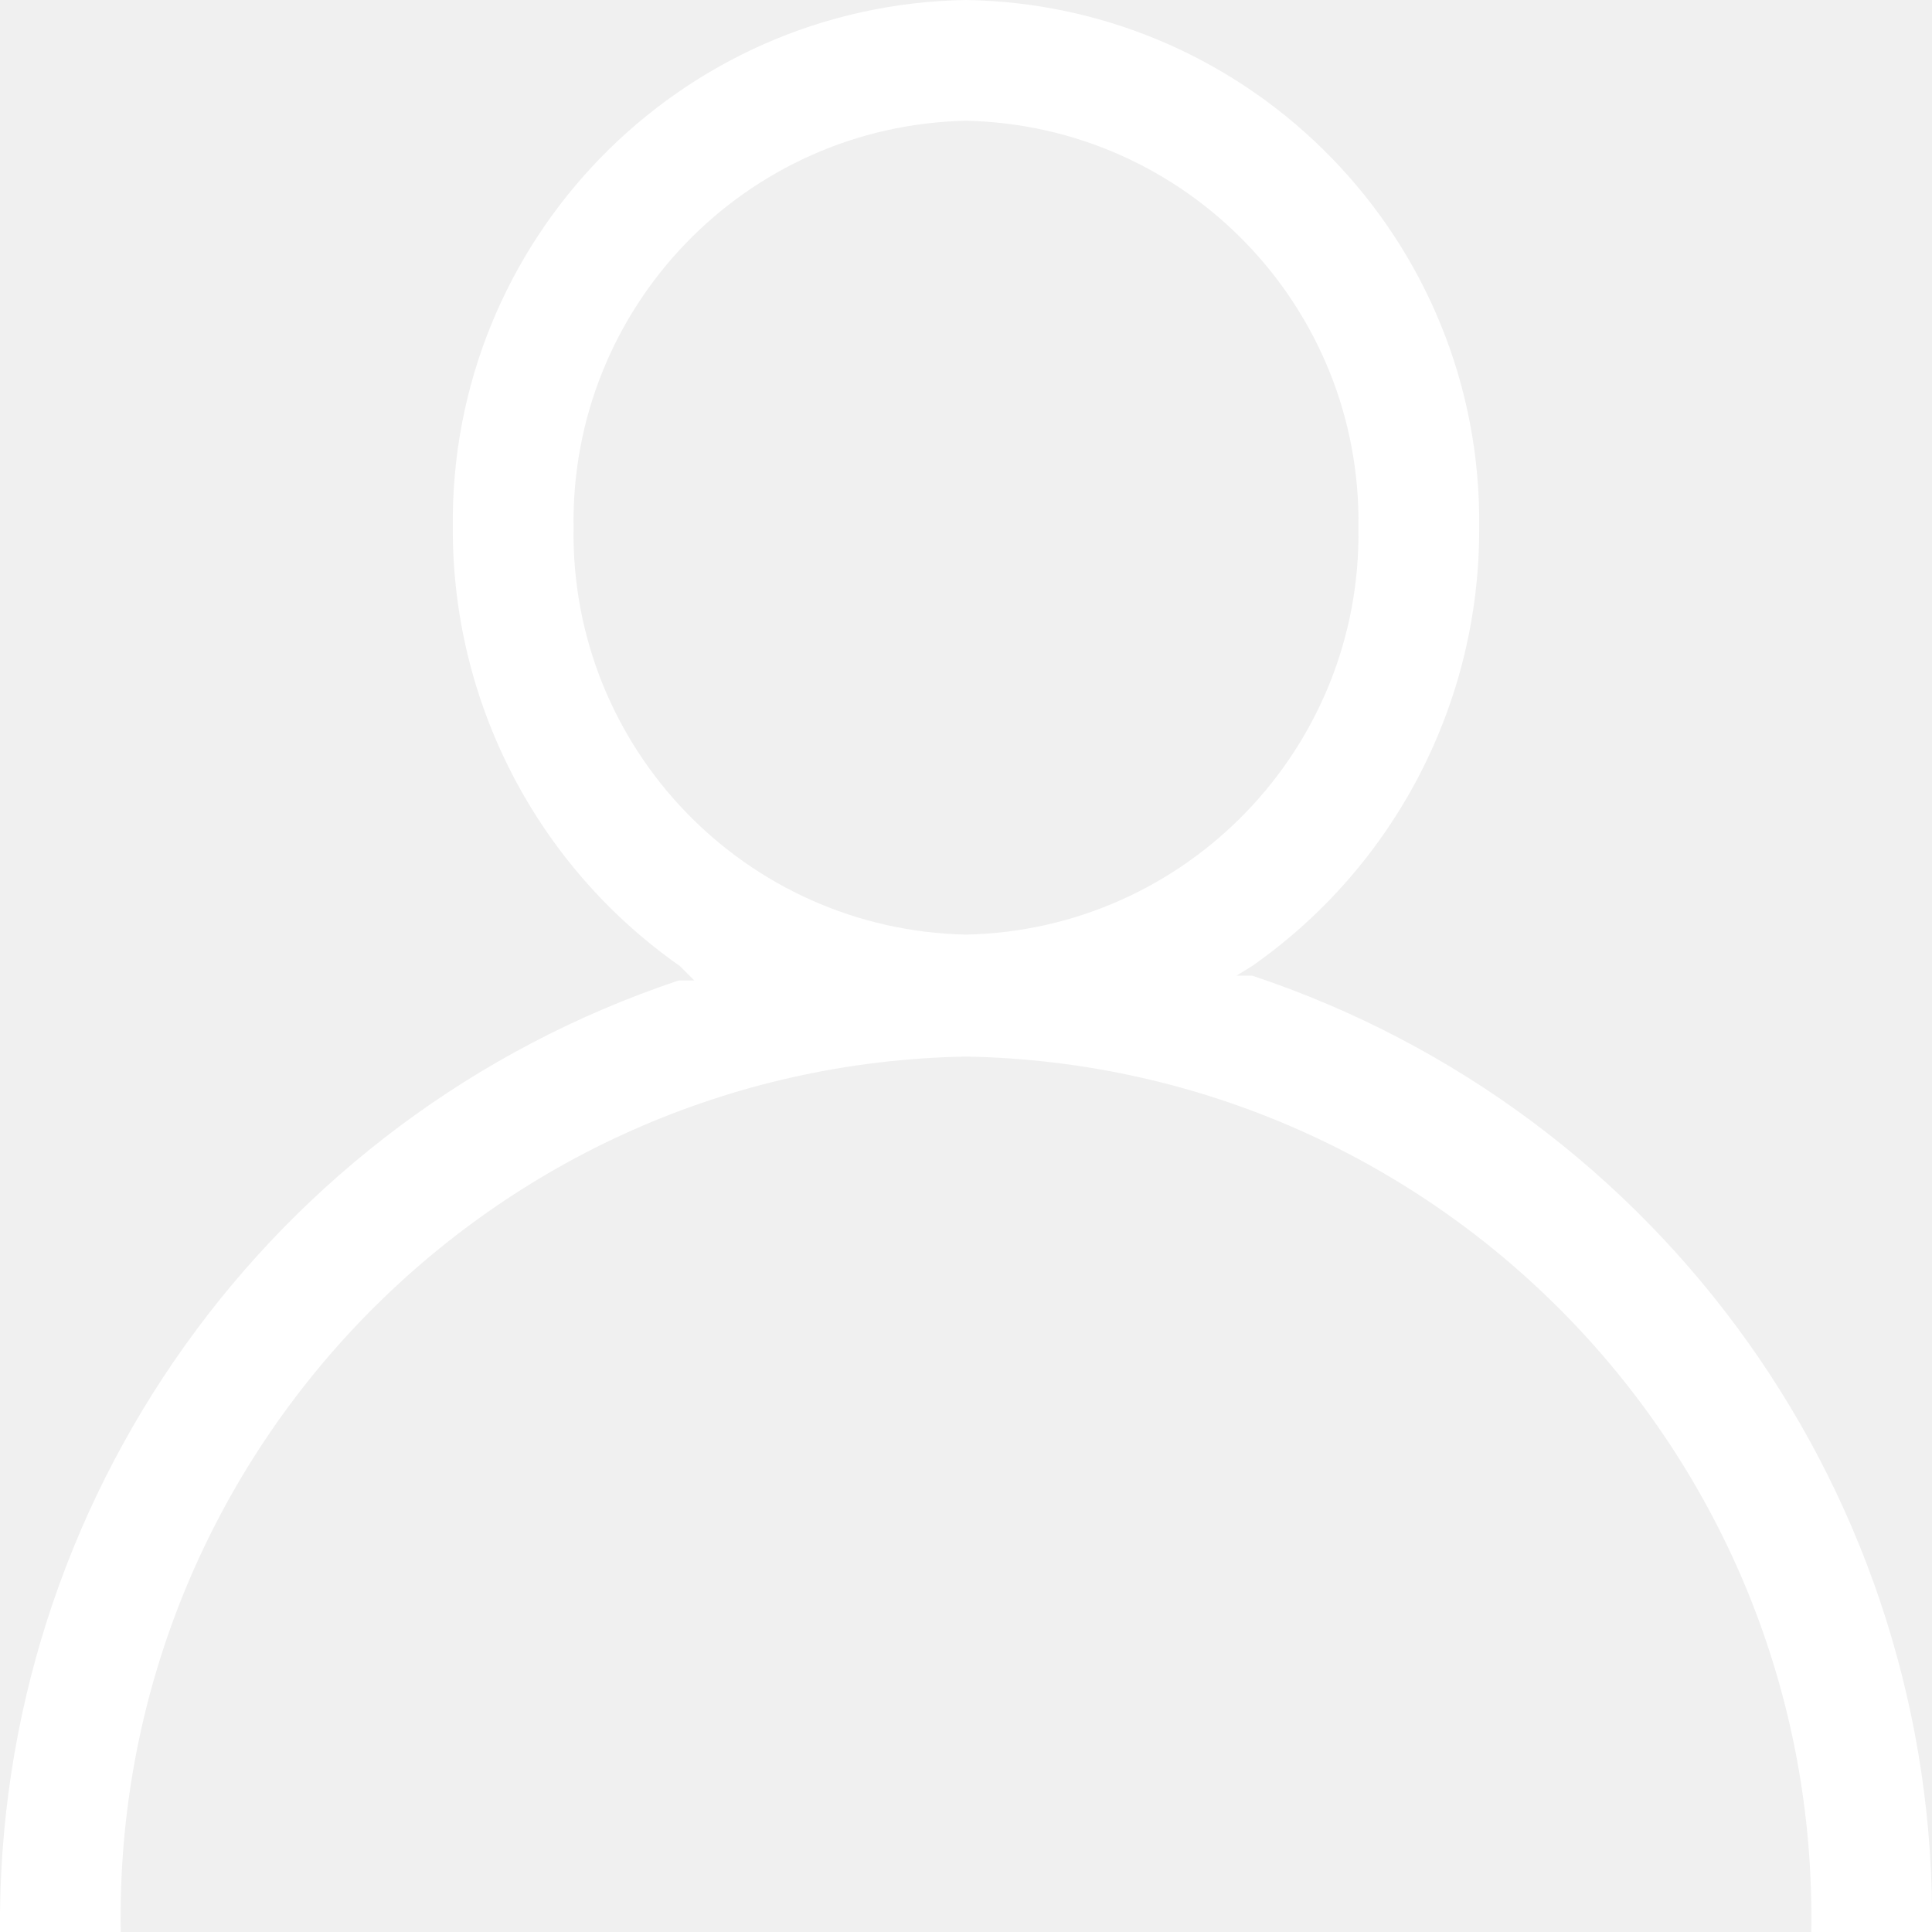
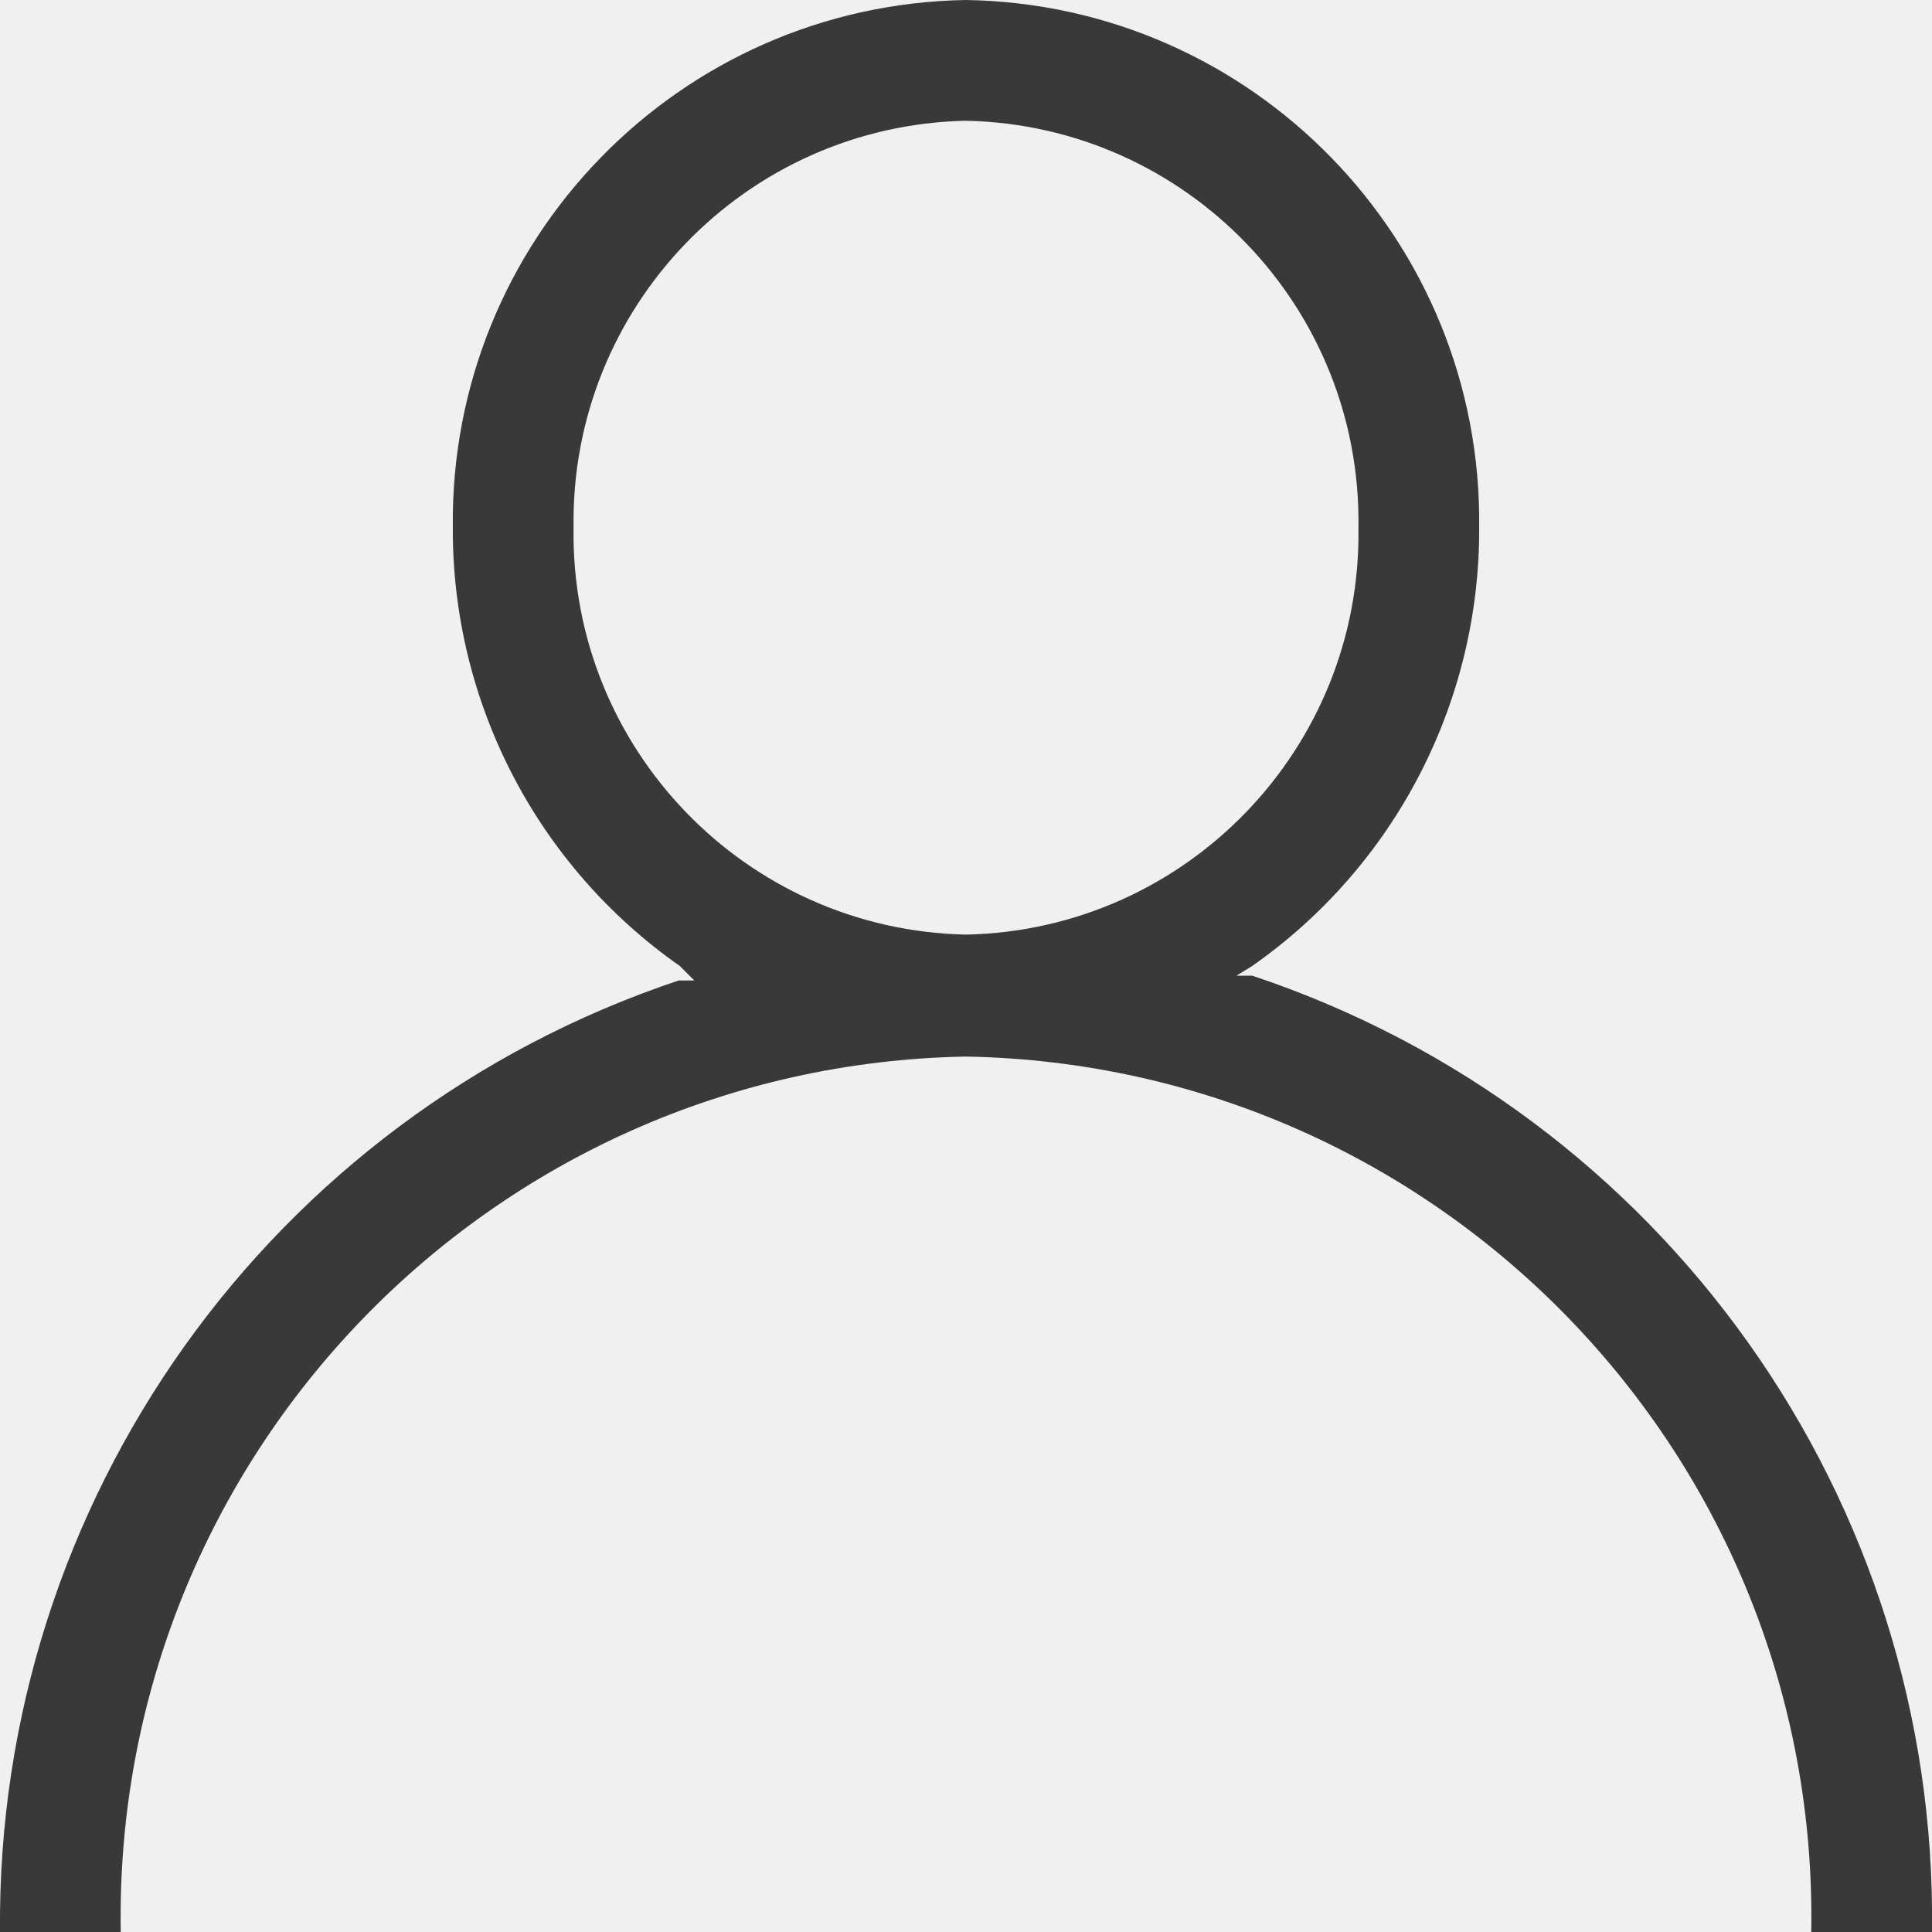
<svg xmlns="http://www.w3.org/2000/svg" id="user" viewBox="0 0 16 16">
  <defs>
    <style>.cls-1{fill:#fff;}</style>
  </defs>
-   <path id="path1" class="cls-1" d="M8,1A3.32,3.32,0,0,0,4.75,4.37,3.32,3.32,0,0,0,8,7.74a3.32,3.32,0,0,0,3.25-3.37A3.32,3.32,0,0,0,8,1ZM8,0a4.32,4.32,0,0,1,4.25,4.37A4.41,4.41,0,0,1,10.37,8l-.13.08.13,0A8.23,8.23,0,0,1,16,16H15A7.13,7.13,0,0,0,8,8.75,7.13,7.13,0,0,0,1,16H0A8.23,8.23,0,0,1,5.62,8.12l.13,0L5.63,8A4.41,4.41,0,0,1,3.75,4.37,4.32,4.32,0,0,1,8,0Z" transform="translate(0)" />
+   <path style="fill:#393939;" id="path1" class="cls-1" d="M8,1A3.32,3.32,0,0,0,4.75,4.37,3.32,3.32,0,0,0,8,7.74a3.32,3.32,0,0,0,3.25-3.37A3.32,3.32,0,0,0,8,1ZM8,0a4.32,4.32,0,0,1,4.25,4.37A4.41,4.41,0,0,1,10.37,8l-.13.08.13,0A8.23,8.23,0,0,1,16,16H15A7.13,7.13,0,0,0,8,8.75,7.13,7.13,0,0,0,1,16H0A8.23,8.23,0,0,1,5.62,8.12l.13,0L5.63,8A4.41,4.41,0,0,1,3.75,4.37,4.32,4.32,0,0,1,8,0Z" transform="translate(0)" />
</svg>
